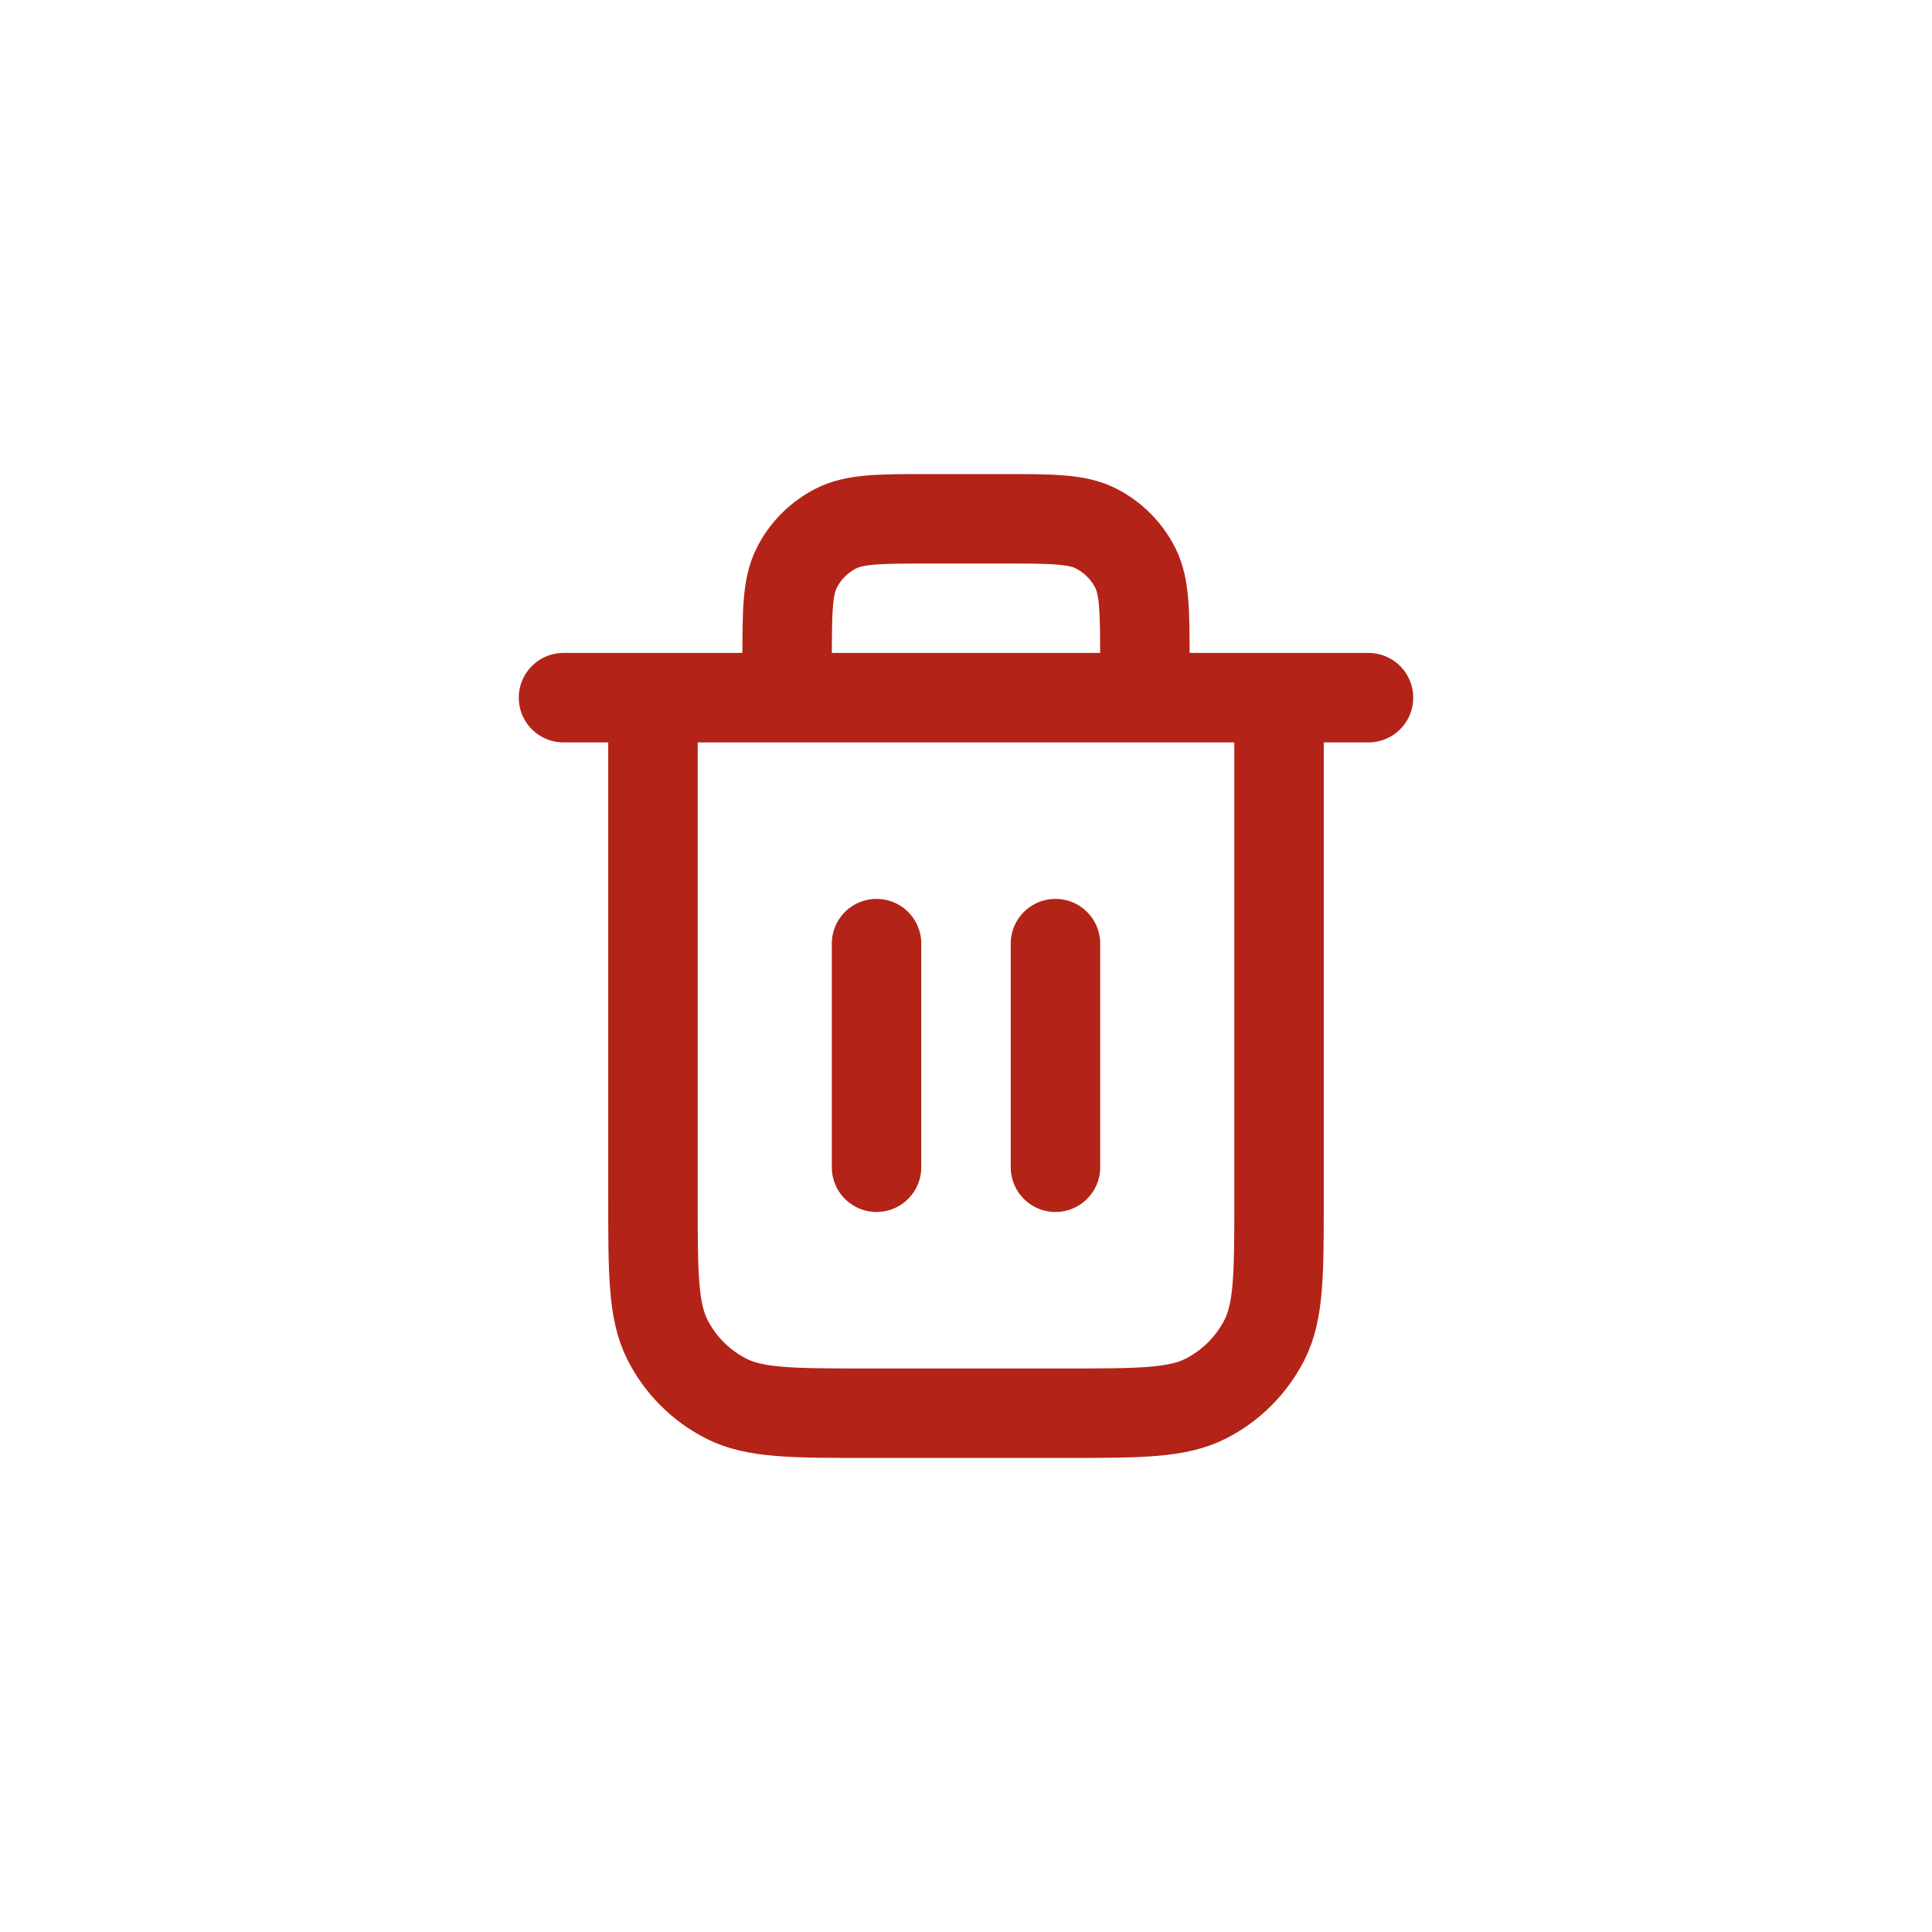
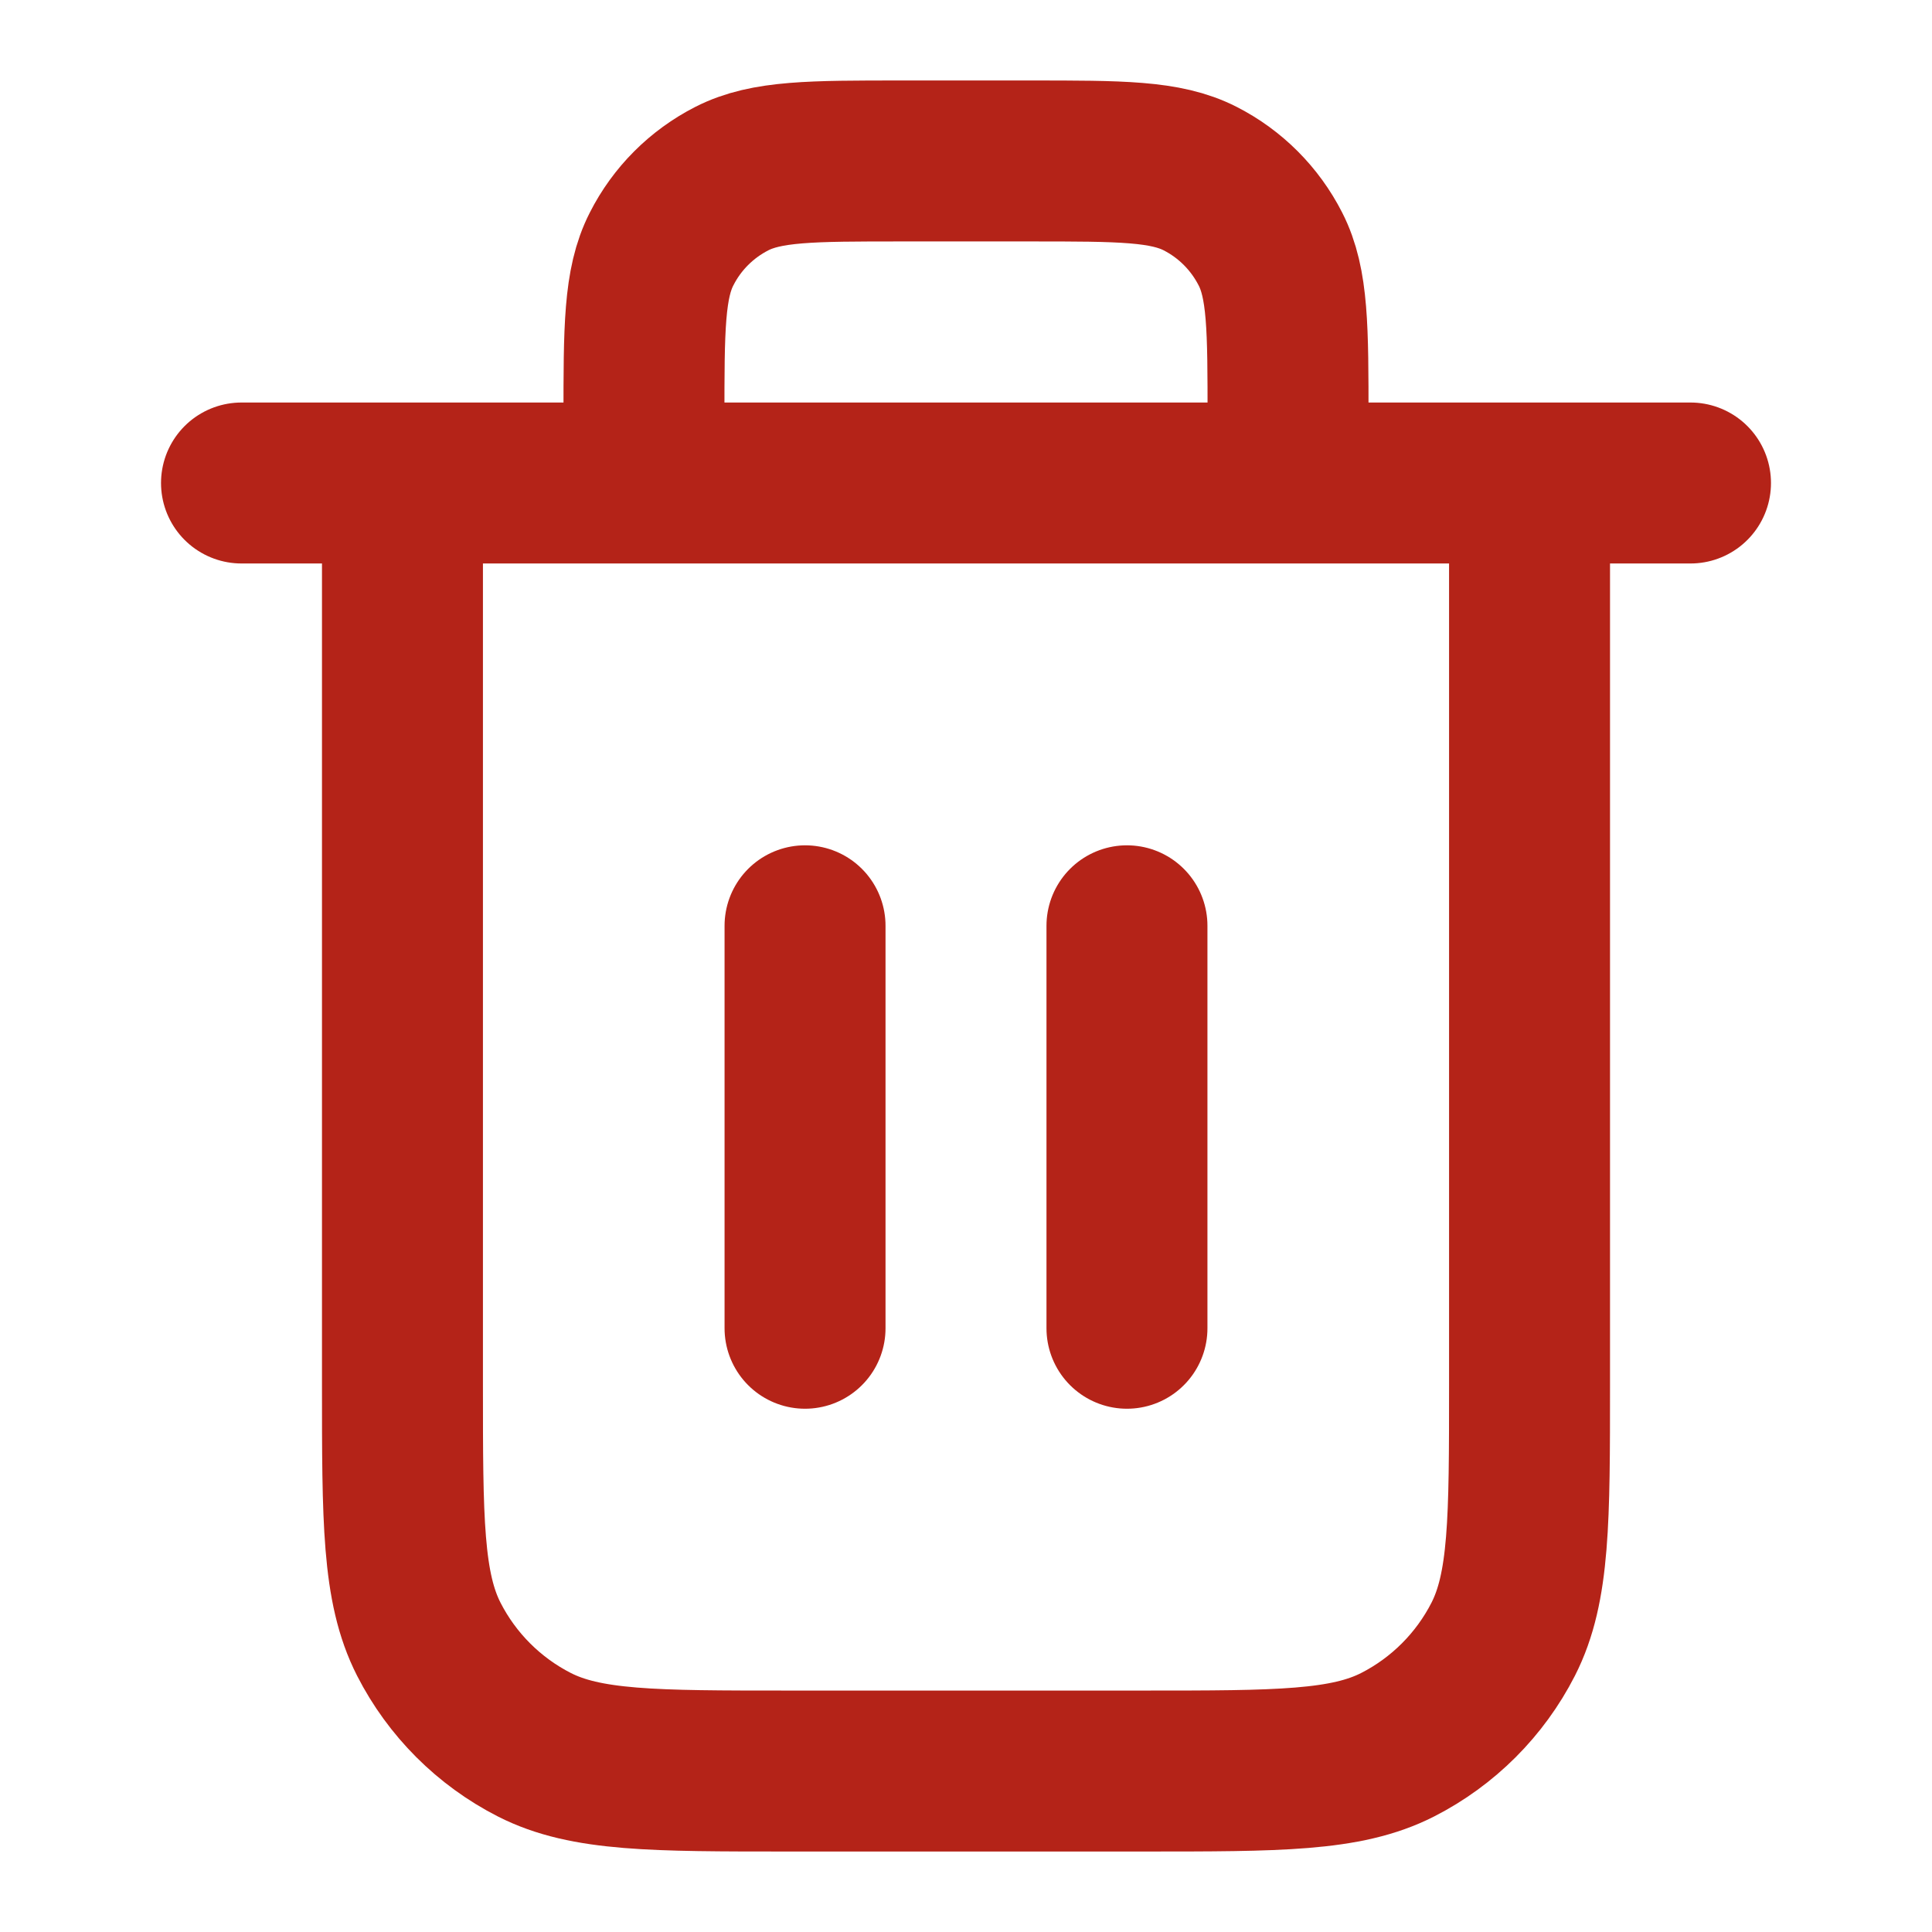
- <svg xmlns="http://www.w3.org/2000/svg" width="36" height="36" viewBox="0 0 36 36" fill="none">
-   <path d="M21.333 13V12.333C21.333 11.4 21.333 10.933 21.152 10.577C20.992 10.263 20.737 10.008 20.423 9.848C20.067 9.667 19.6 9.667 18.667 9.667H17.333C16.4 9.667 15.933 9.667 15.577 9.848C15.263 10.008 15.008 10.263 14.848 10.577C14.667 10.933 14.667 11.4 14.667 12.333V13M16.333 17.583V21.75M19.667 17.583V21.75M10.5 13H25.5M23.833 13V22.333C23.833 23.733 23.833 24.433 23.561 24.968C23.321 25.439 22.939 25.821 22.468 26.061C21.933 26.333 21.233 26.333 19.833 26.333H16.167C14.767 26.333 14.066 26.333 13.532 26.061C13.061 25.821 12.679 25.439 12.439 24.968C12.167 24.433 12.167 23.733 12.167 22.333V13" stroke="#B42318" stroke-width="1.667" stroke-linecap="round" stroke-linejoin="round" />
+ <svg xmlns="http://www.w3.org/2000/svg" width="16" height="16" viewBox="0 0 16 16" fill="none">
+   <path d="M10.667 4V3.467C10.667 2.72 10.667 2.347 10.521 2.062C10.393 1.811 10.19 1.607 9.939 1.479C9.653 1.333 9.28 1.333 8.533 1.333H7.467C6.72 1.333 6.347 1.333 6.061 1.479C5.81 1.607 5.606 1.811 5.479 2.062C5.333 2.347 5.333 2.72 5.333 3.467V4M6.667 7.667V11M9.333 7.667V11M2 4H14M12.667 4V11.467C12.667 12.587 12.667 13.147 12.449 13.575C12.257 13.951 11.951 14.257 11.575 14.449C11.147 14.667 10.587 14.667 9.467 14.667H6.533C5.413 14.667 4.853 14.667 4.425 14.449C4.049 14.257 3.743 13.951 3.551 13.575C3.333 13.147 3.333 12.587 3.333 11.467V4" stroke="#B42318" stroke-width="1.333" stroke-linecap="round" stroke-linejoin="round" />
</svg>
